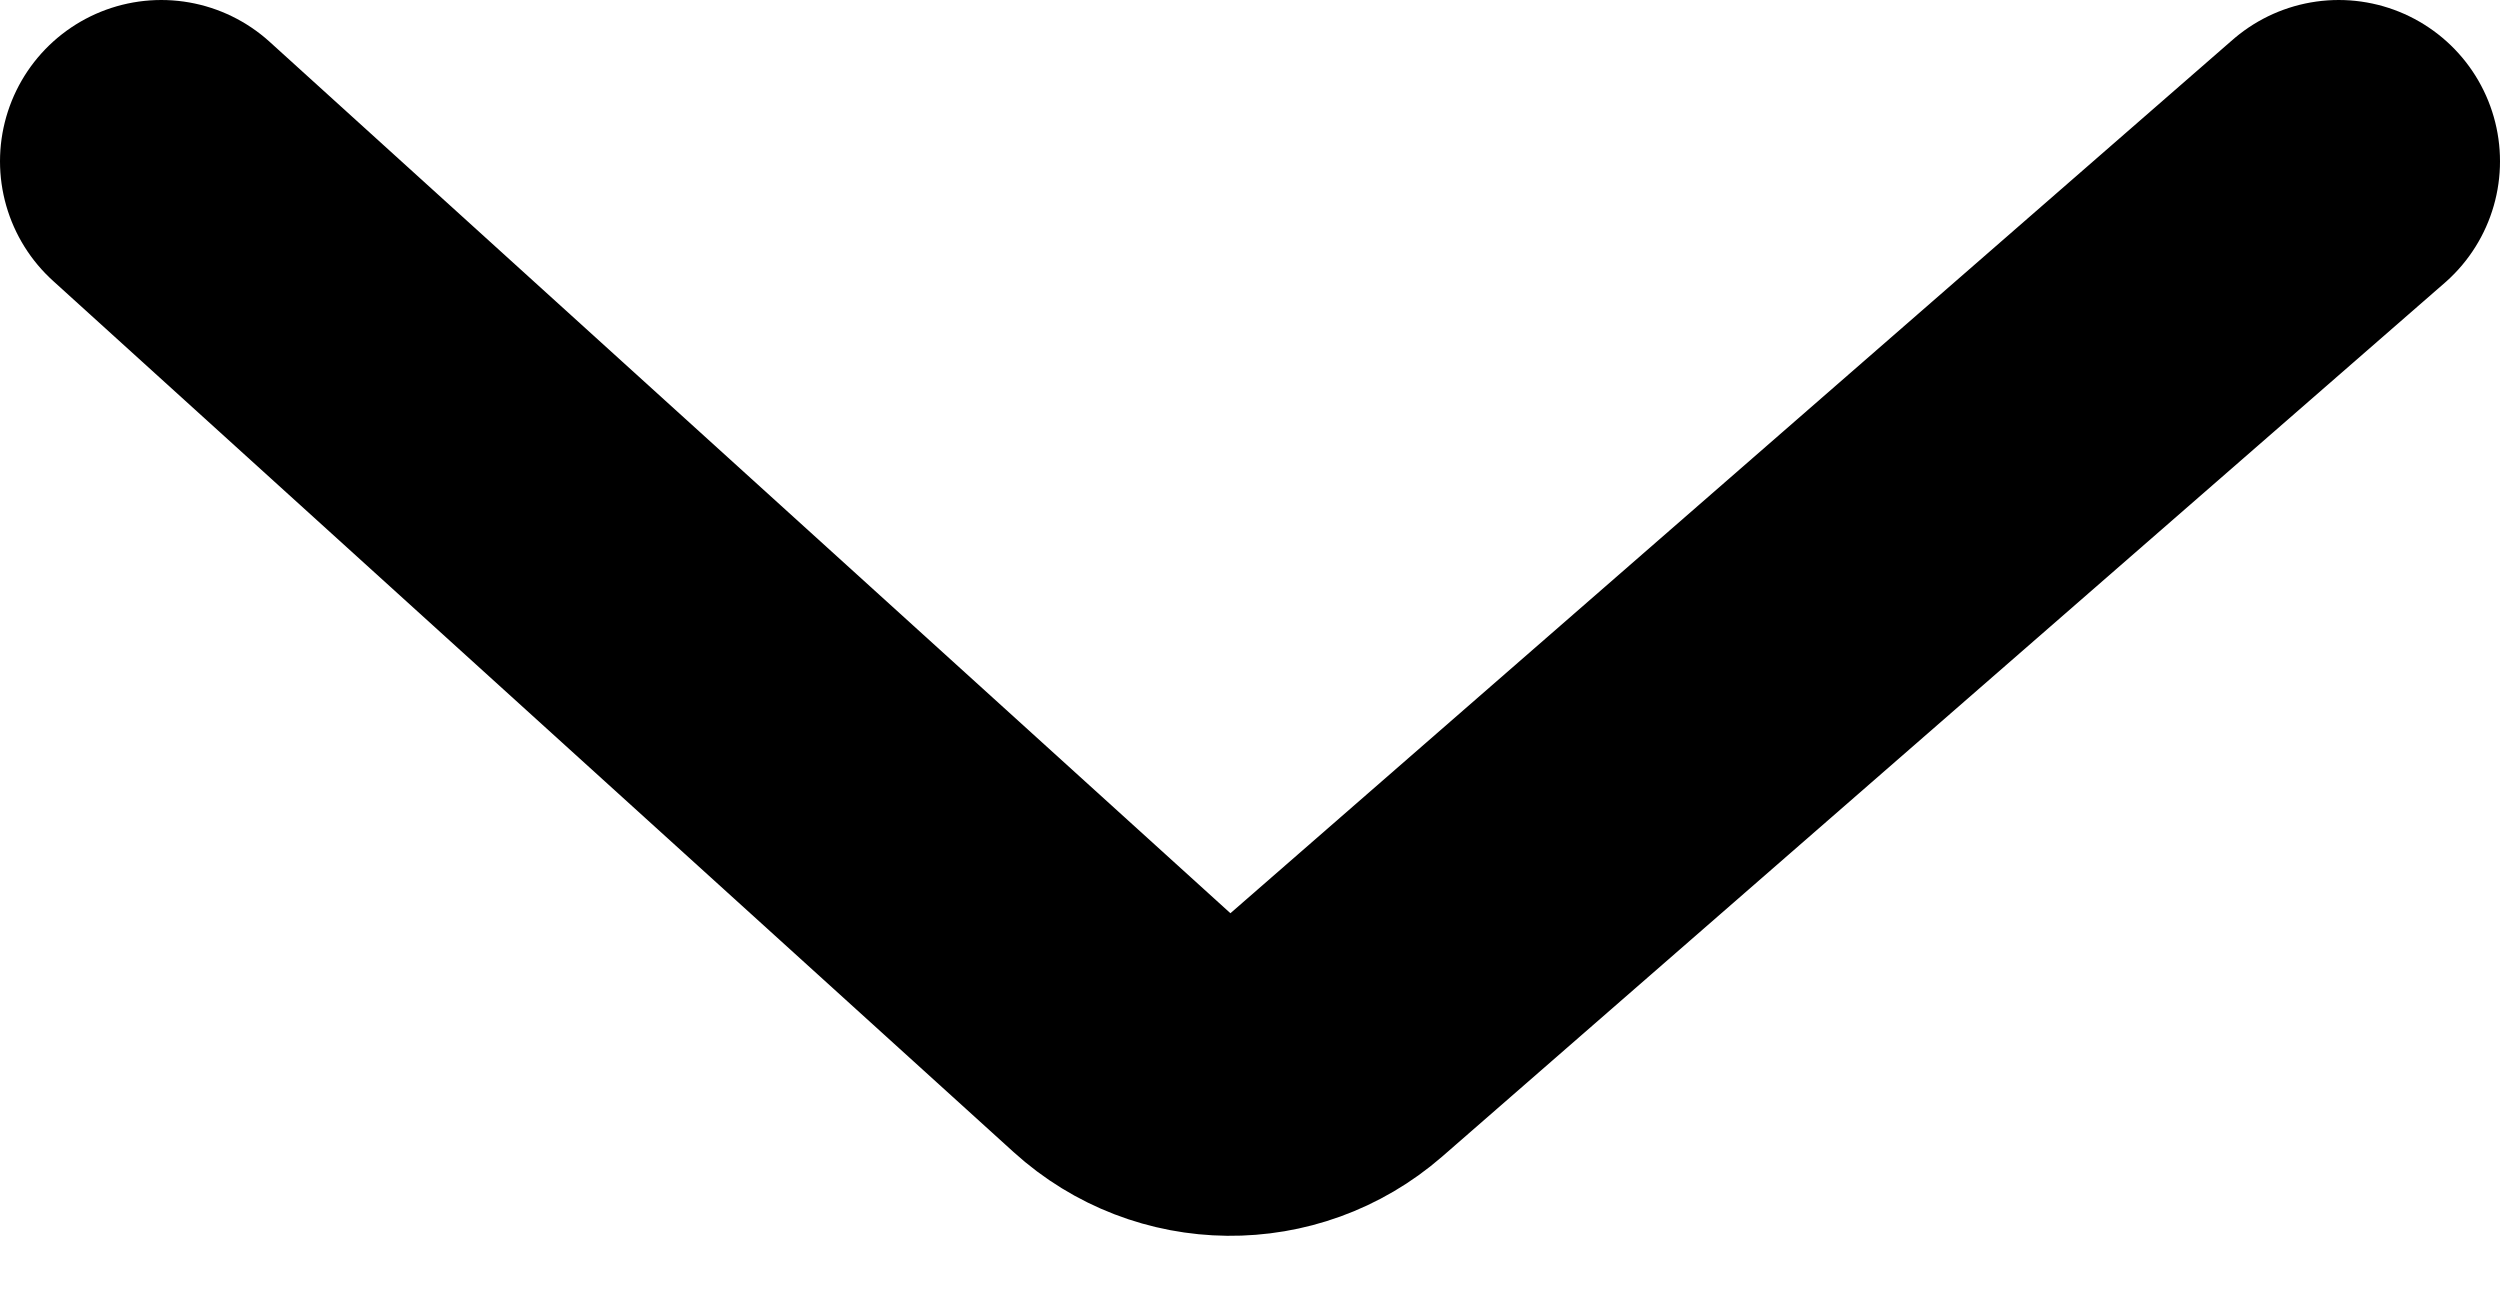
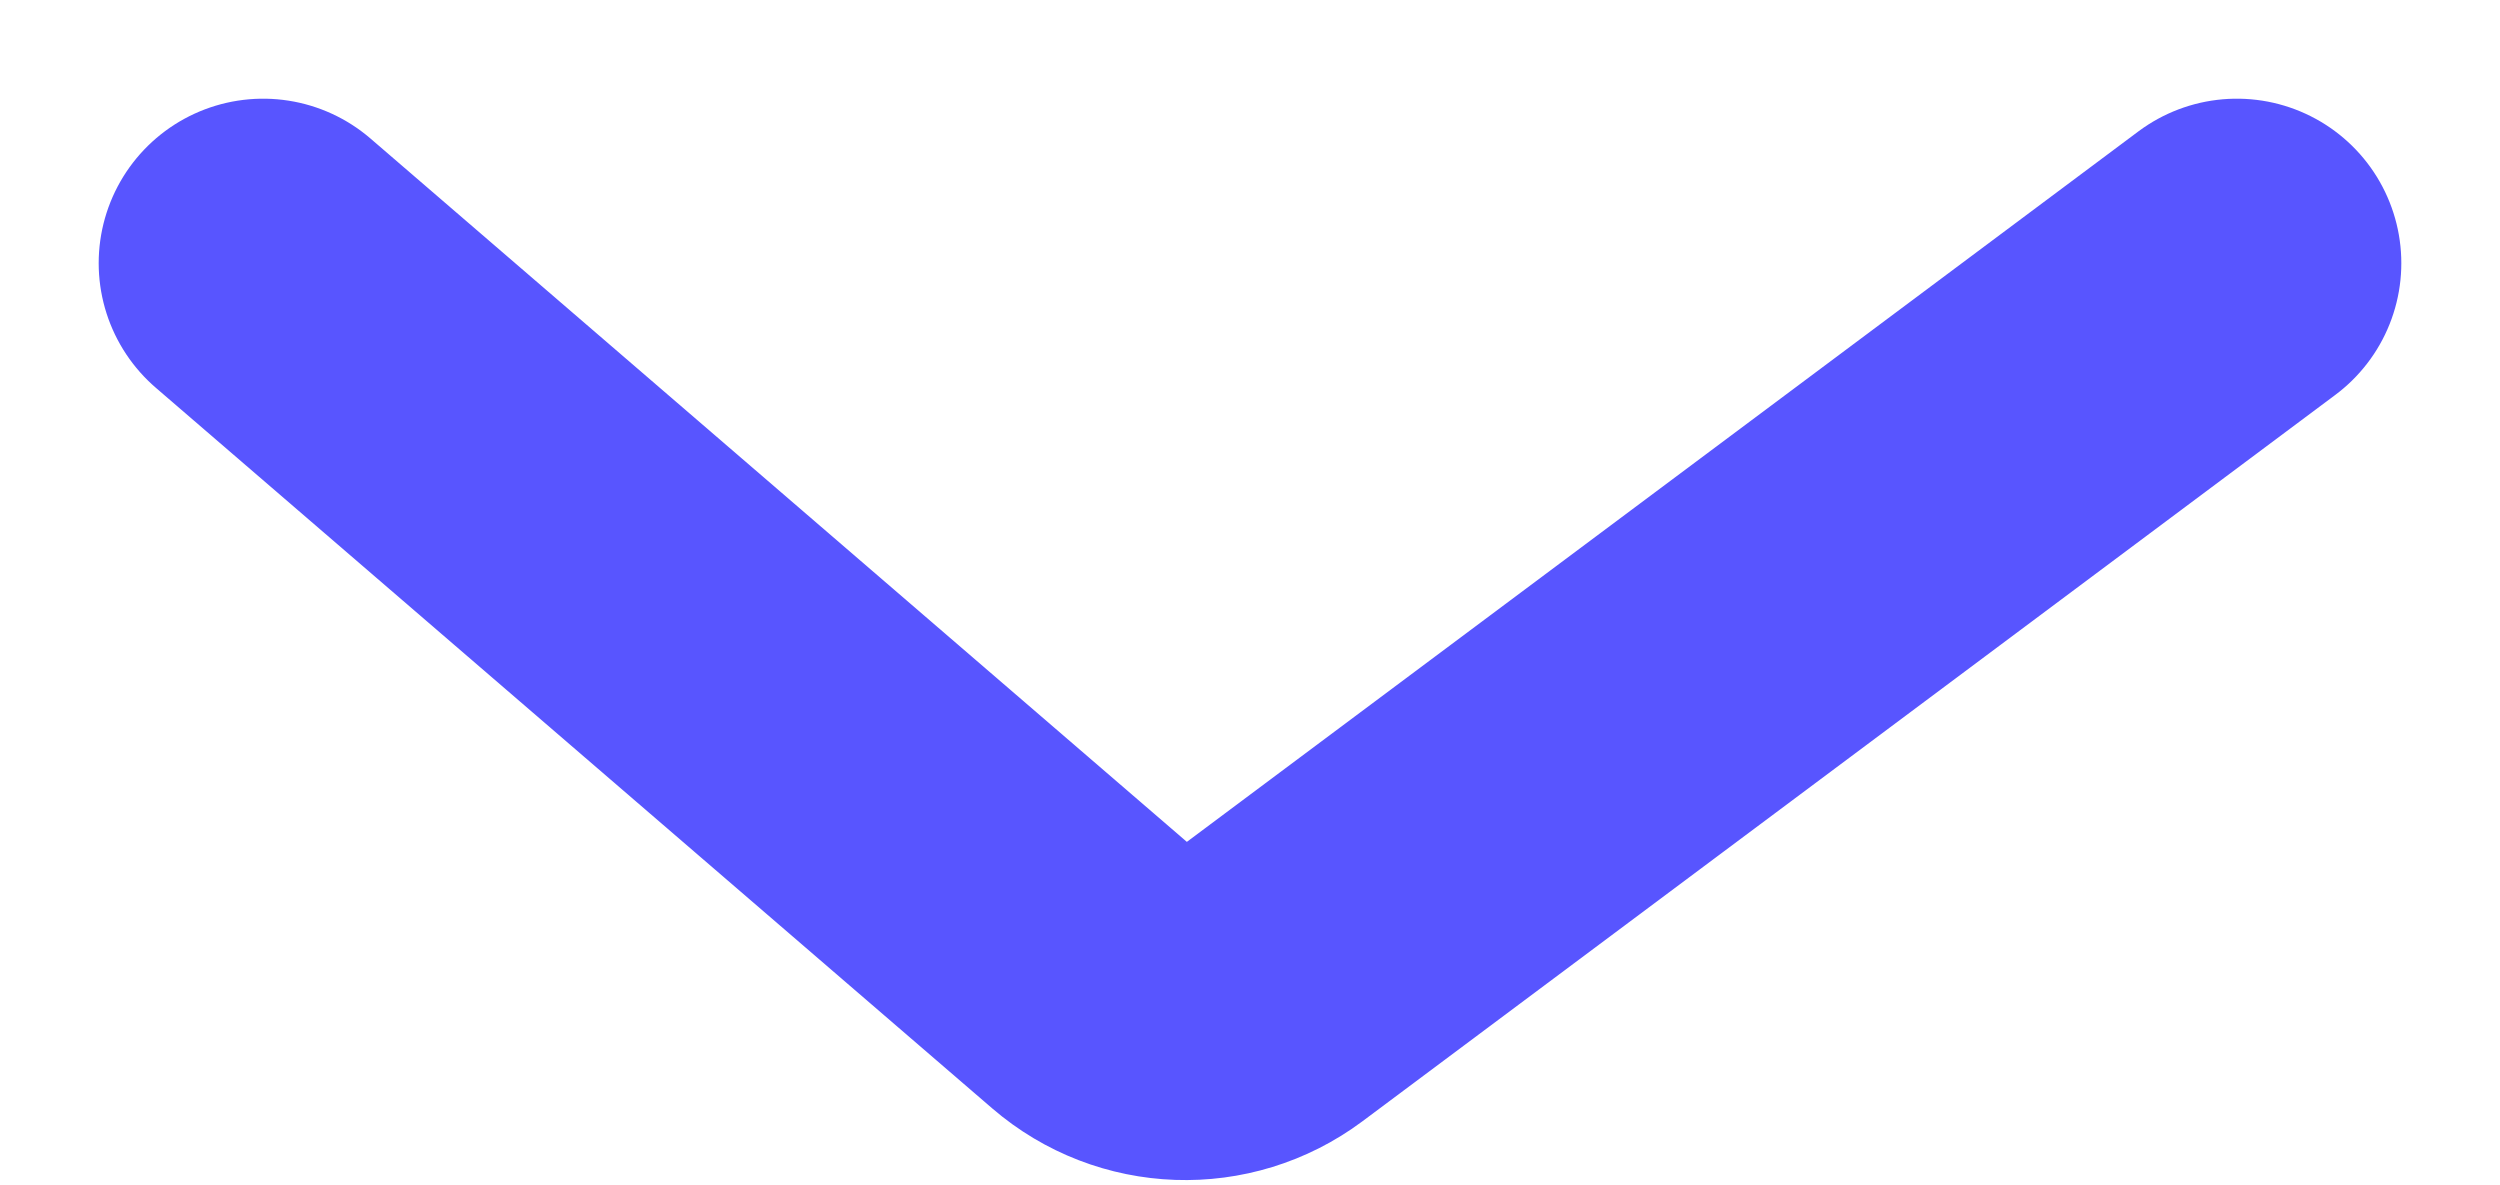
- <svg xmlns="http://www.w3.org/2000/svg" width="31" height="16" fill="none" viewBox="0 0 31 16">
-   <path stroke="#000" stroke-linecap="round" stroke-width="4" d="M2 2l11.913 10.805c.751.682 1.893.693 2.658.027L29 2" />
+ <svg xmlns="http://www.w3.org/2000/svg" width="19" height="9" viewBox="0 0 19 9" fill="none">
+   <path d="m2 2 6.356 5.476a1 1 0 0 0 1.251.044L17 2" stroke="#5855FF" stroke-width="2.5" stroke-linecap="round" />
</svg>
